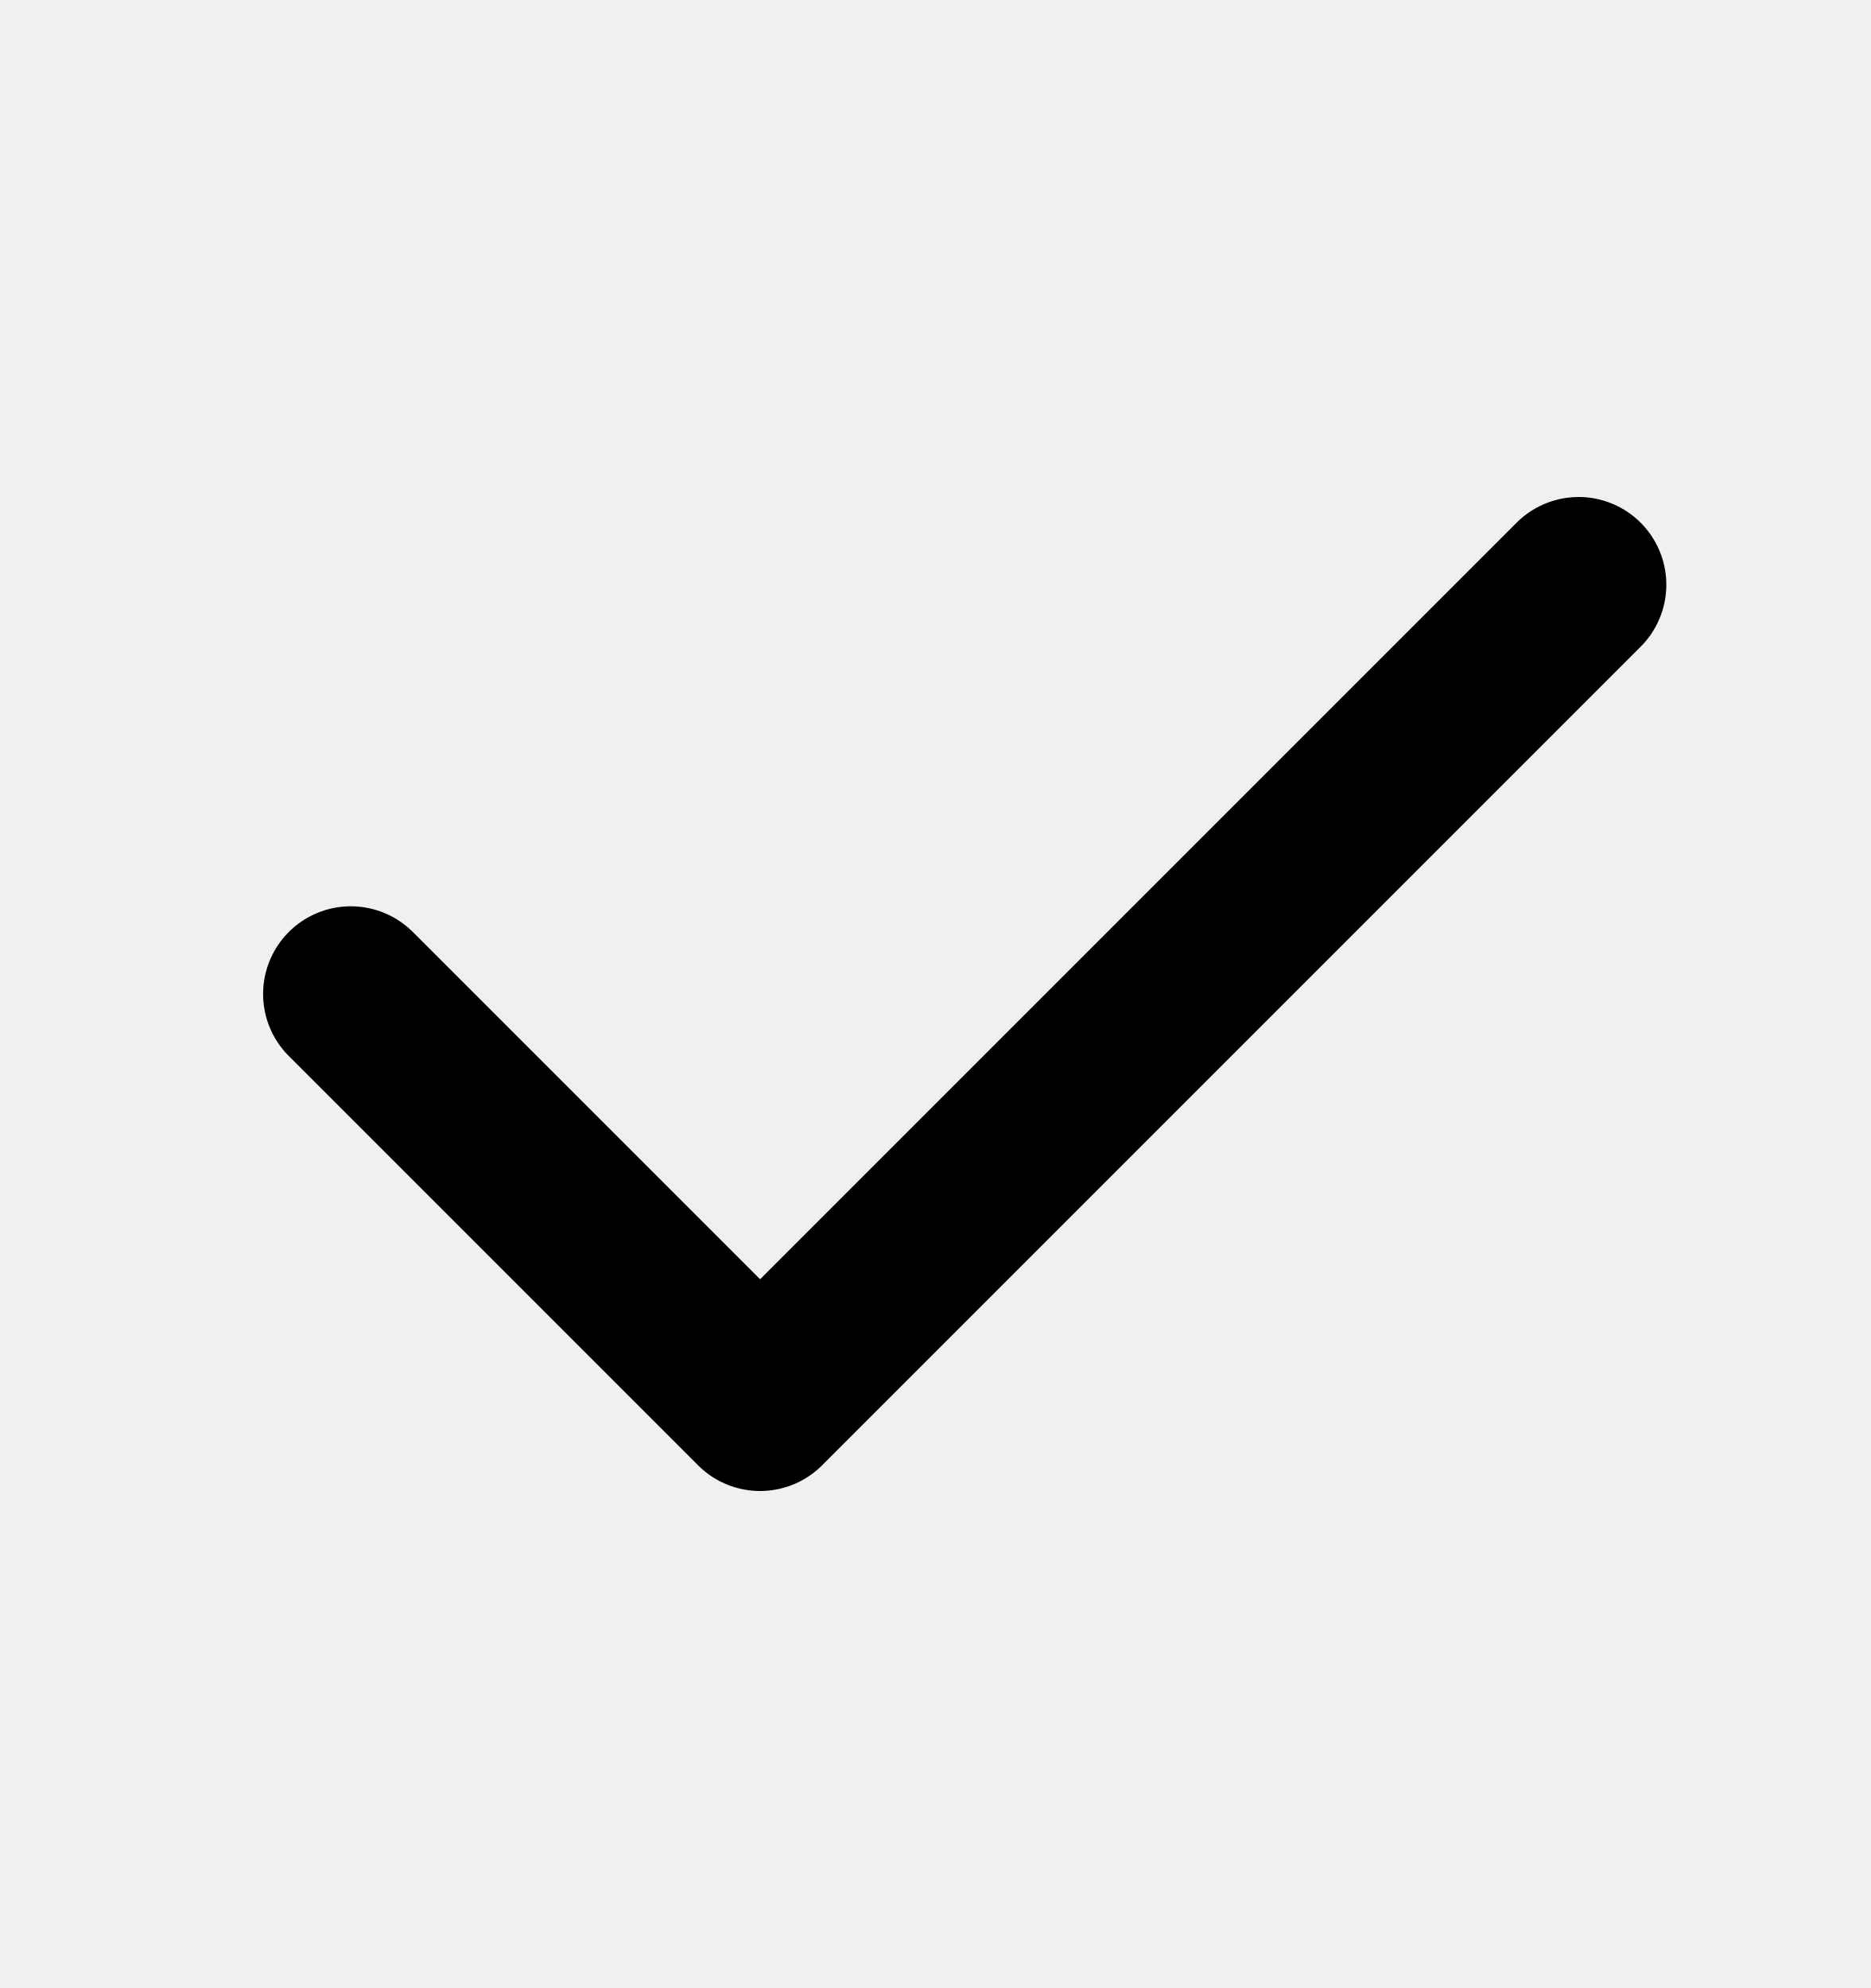
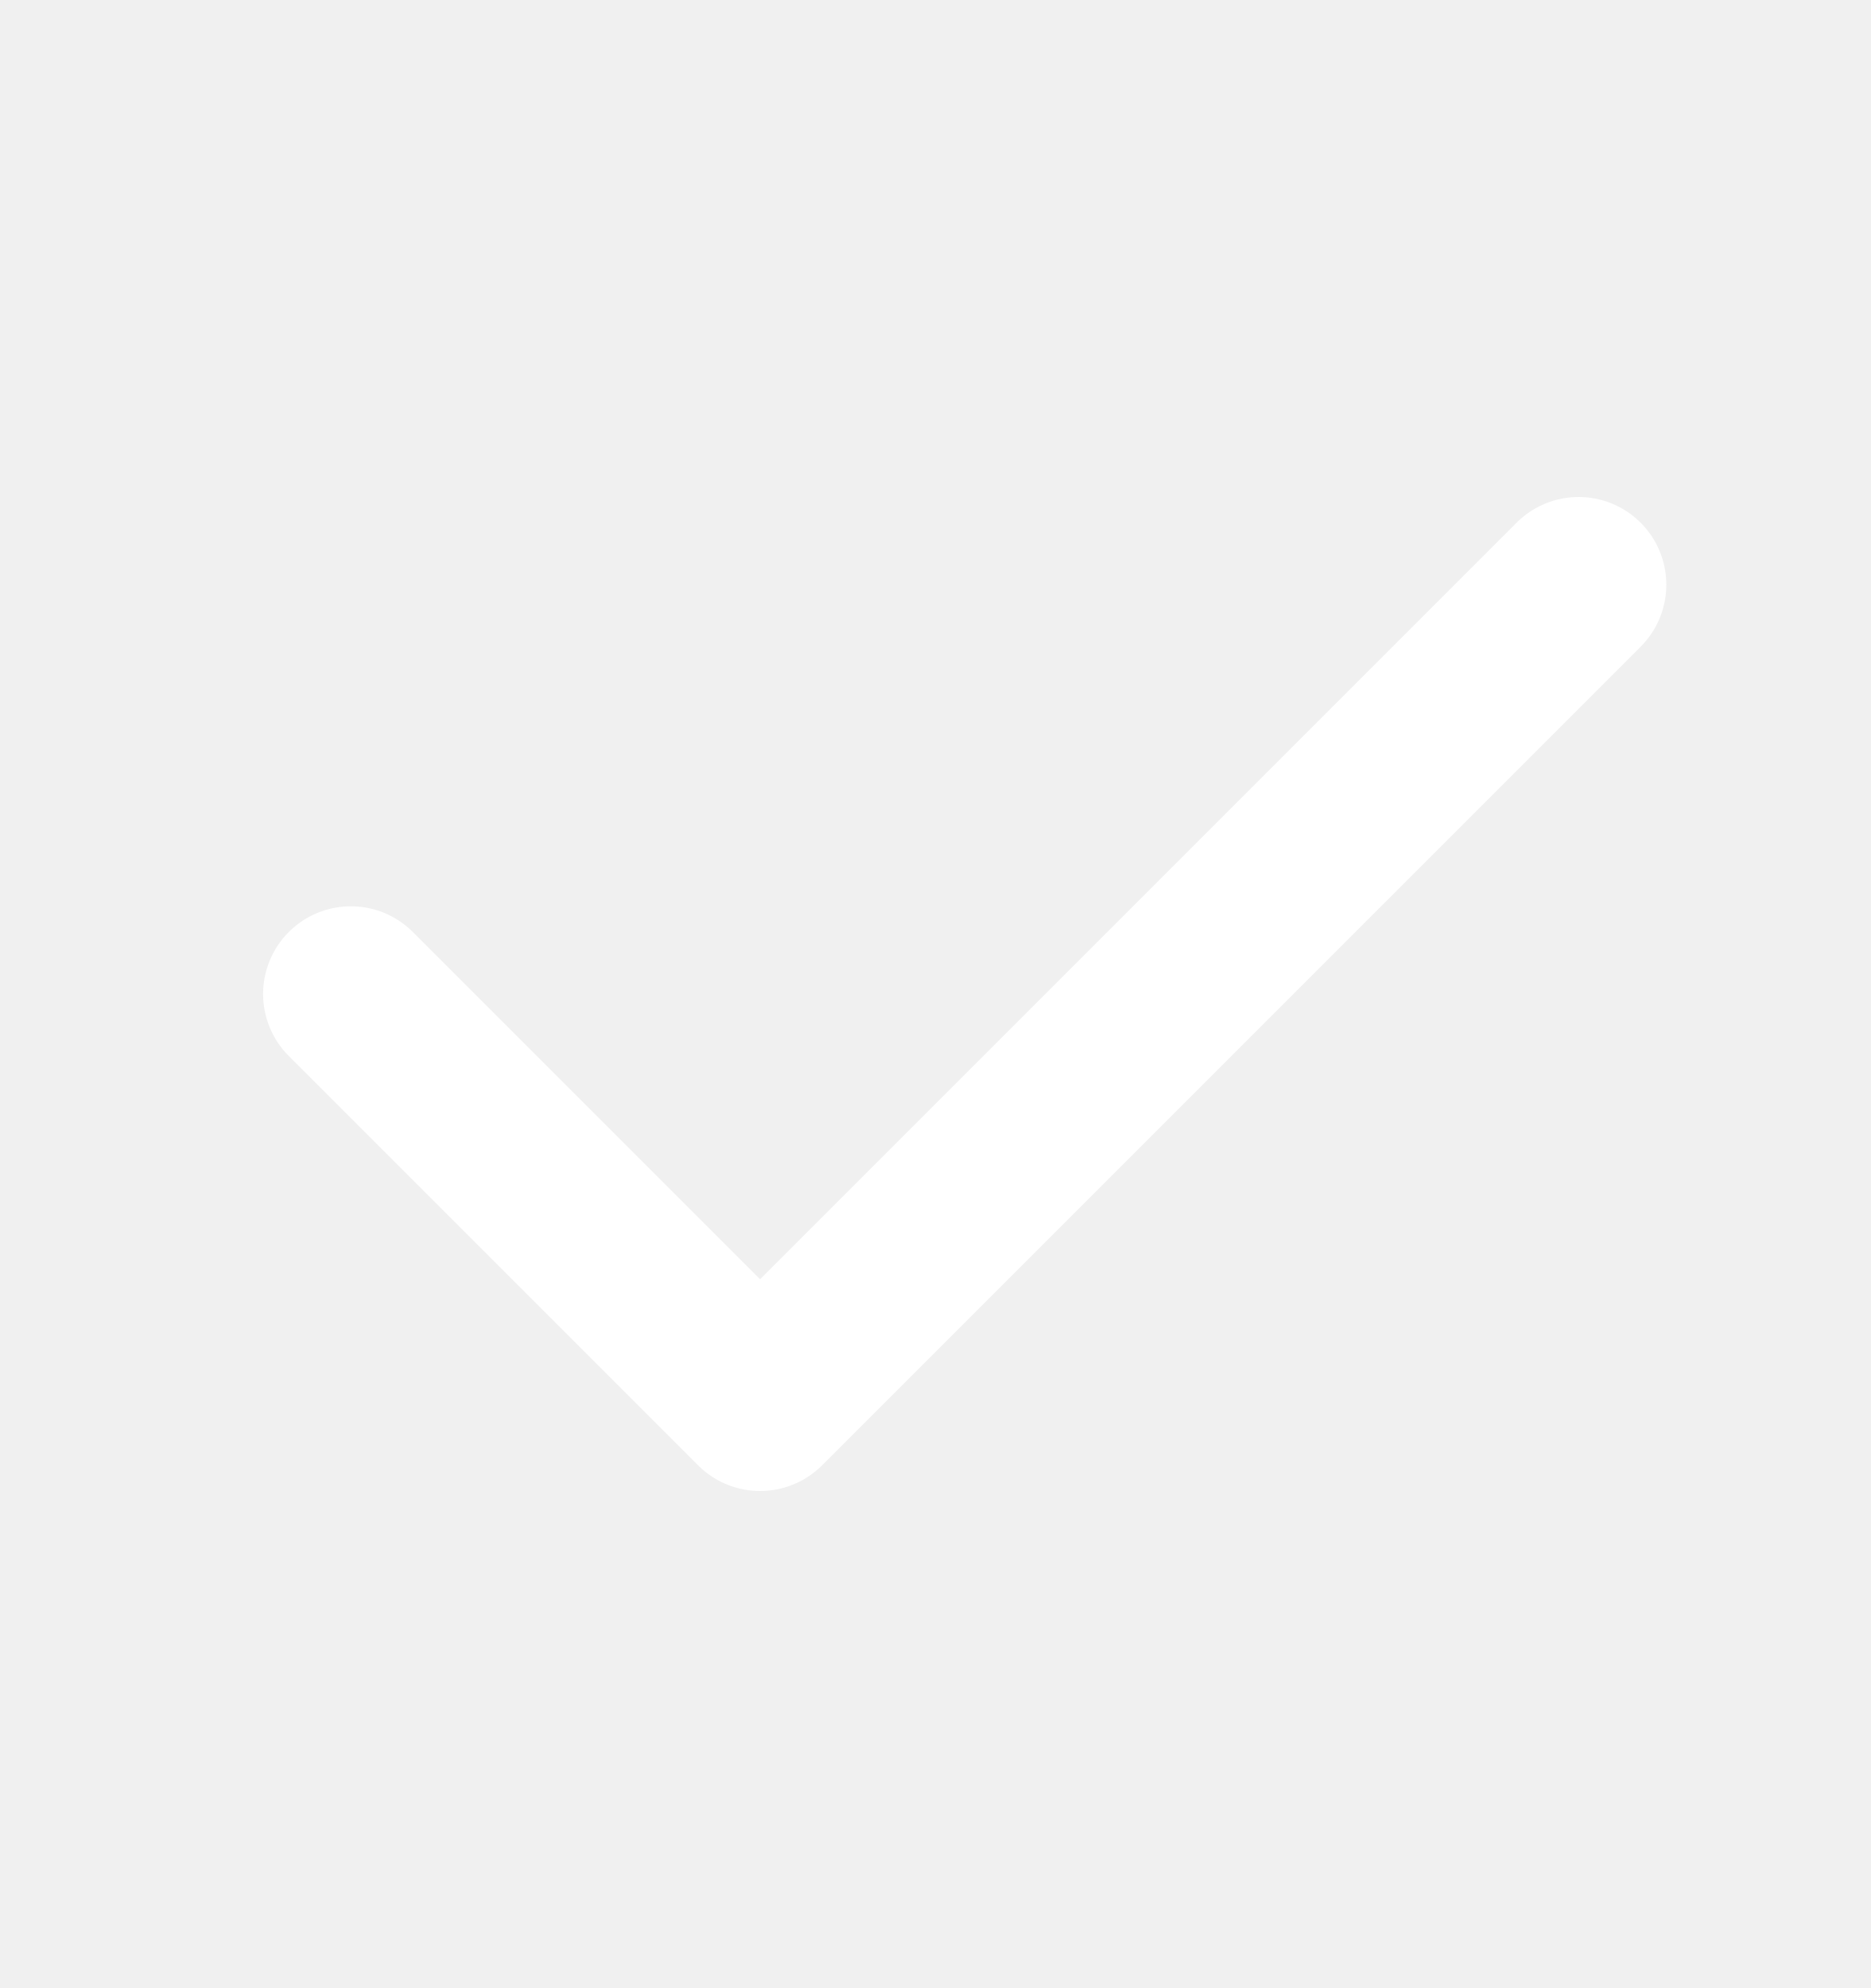
<svg xmlns="http://www.w3.org/2000/svg" width="16" height="17" viewBox="0 0 16 17" fill="none">
-   <path d="M13.5 5L6.5 12L3 8.5" stroke="#000000" stroke-width="1.5" stroke-linecap="round" stroke-linejoin="round" />
+   <path d="M13.5 5L6.5 12L3 8.5" stroke="#FFFFFF" stroke-width="1.5" stroke-linecap="round" stroke-linejoin="round" />
</svg>
